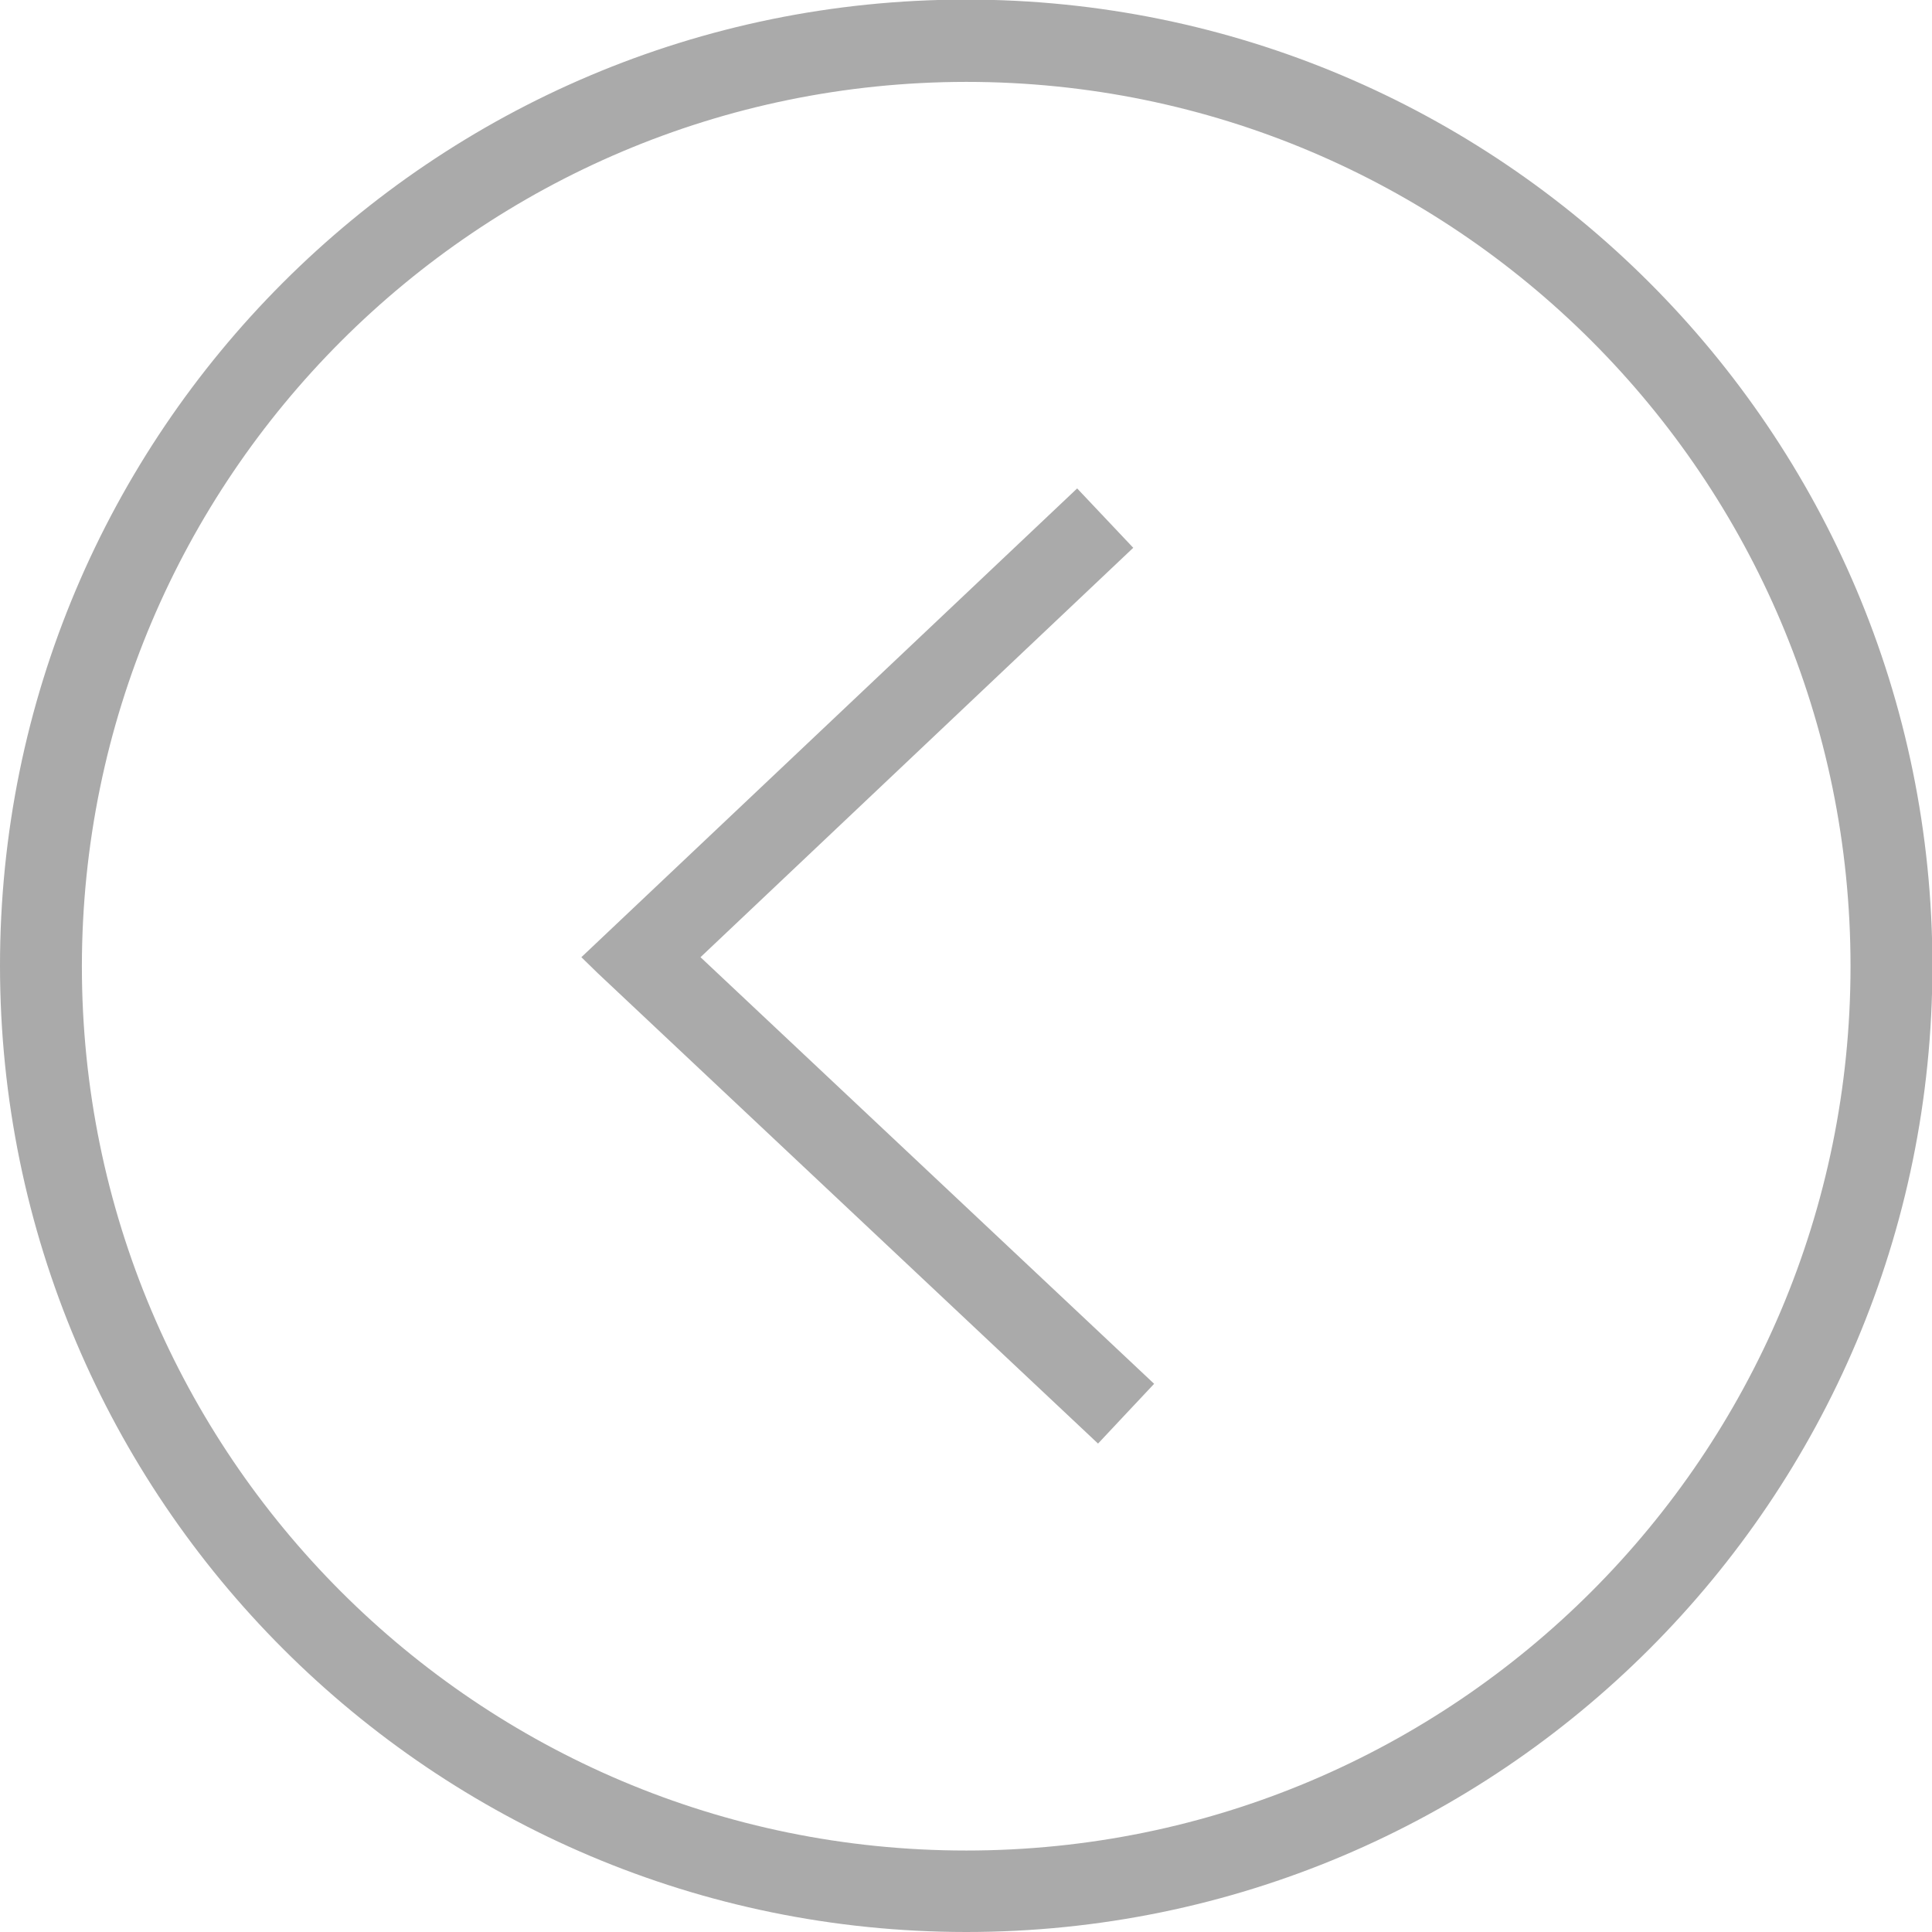
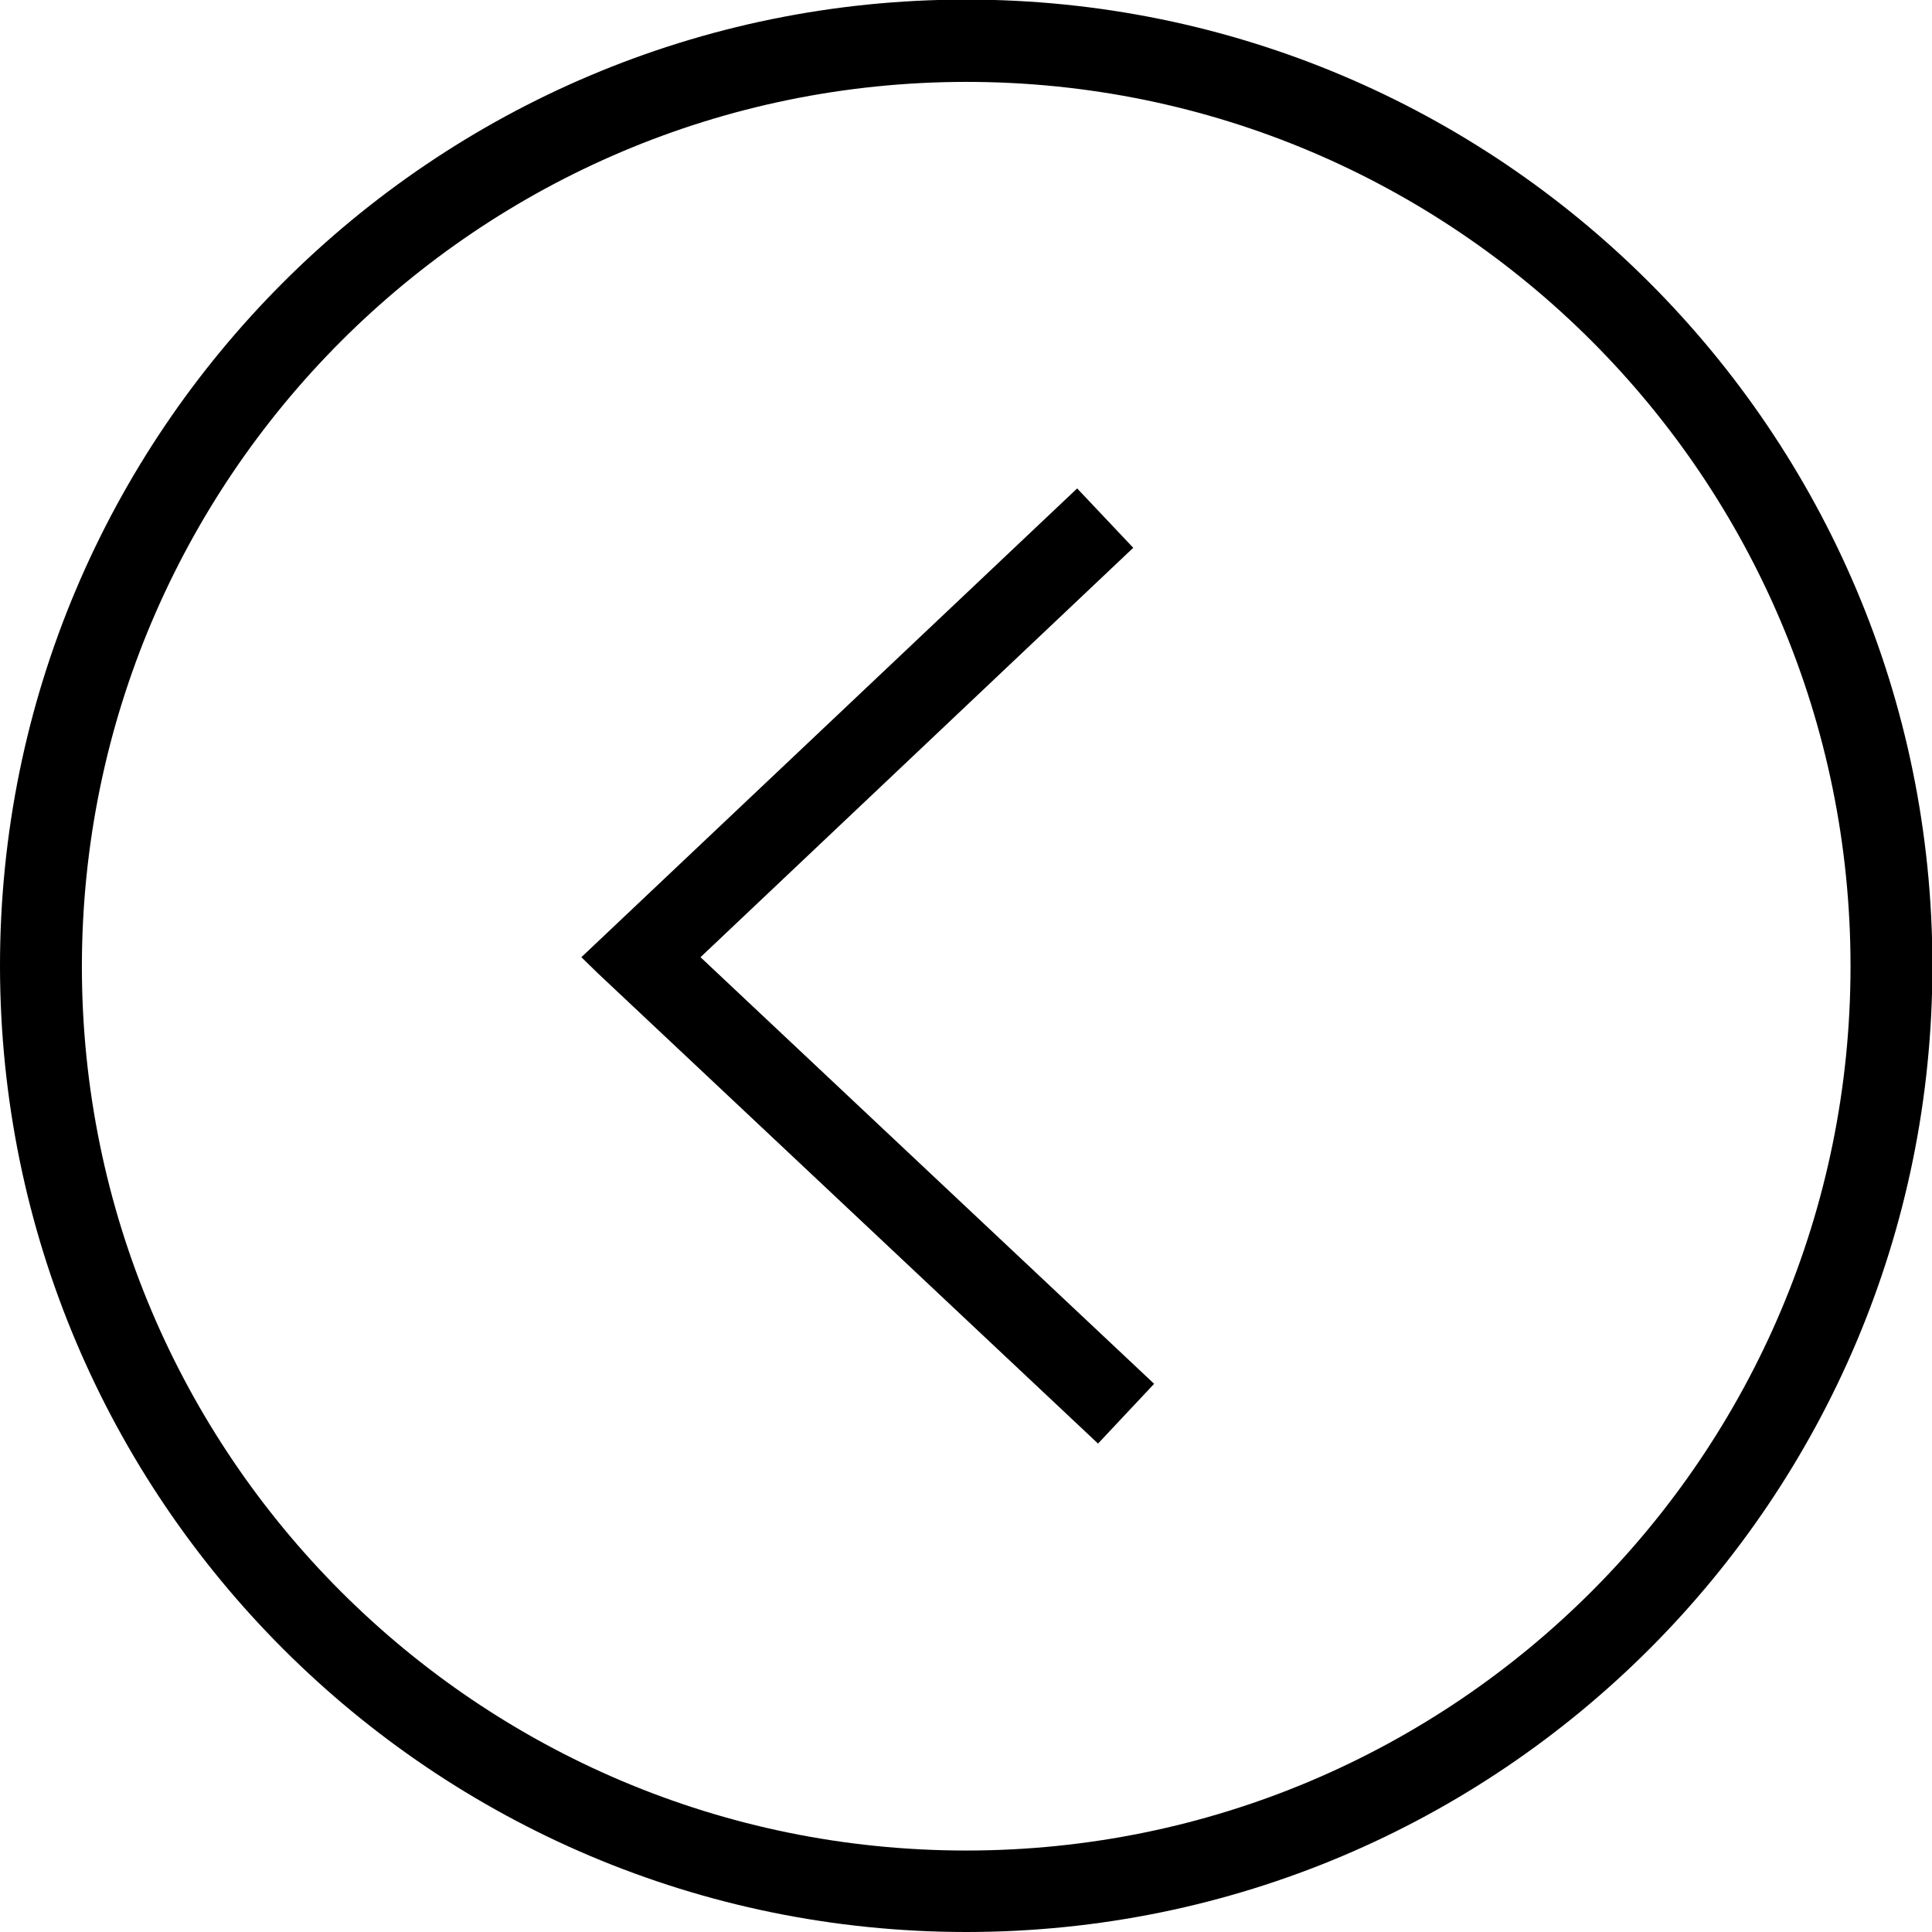
<svg xmlns="http://www.w3.org/2000/svg" viewBox="0 0 47.19 47.19">
-   <defs>
-     <style>.cls-1{fill:#aaa;}</style>
-   </defs>
  <g id="Capa_2" data-name="Capa 2">
    <g id="Capa_1-2" data-name="Capa 1">
      <path class="cls-1" d="M23.6,47.19A23.6,23.6,0,1,0,0,23.6,23.61,23.61,0,0,0,23.6,47.19ZM23.6,2A21.6,21.6,0,1,1,2,23.6,21.62,21.62,0,0,1,23.6,2Z" />
      <polygon class="cls-1" points="14.6 23.77 26.82 35.26 28.19 33.8 17.11 23.38 27.68 13.38 26.31 11.93 14.2 23.38 14.6 23.77 14.6 23.77" />
    </g>
  </g>
</svg>
